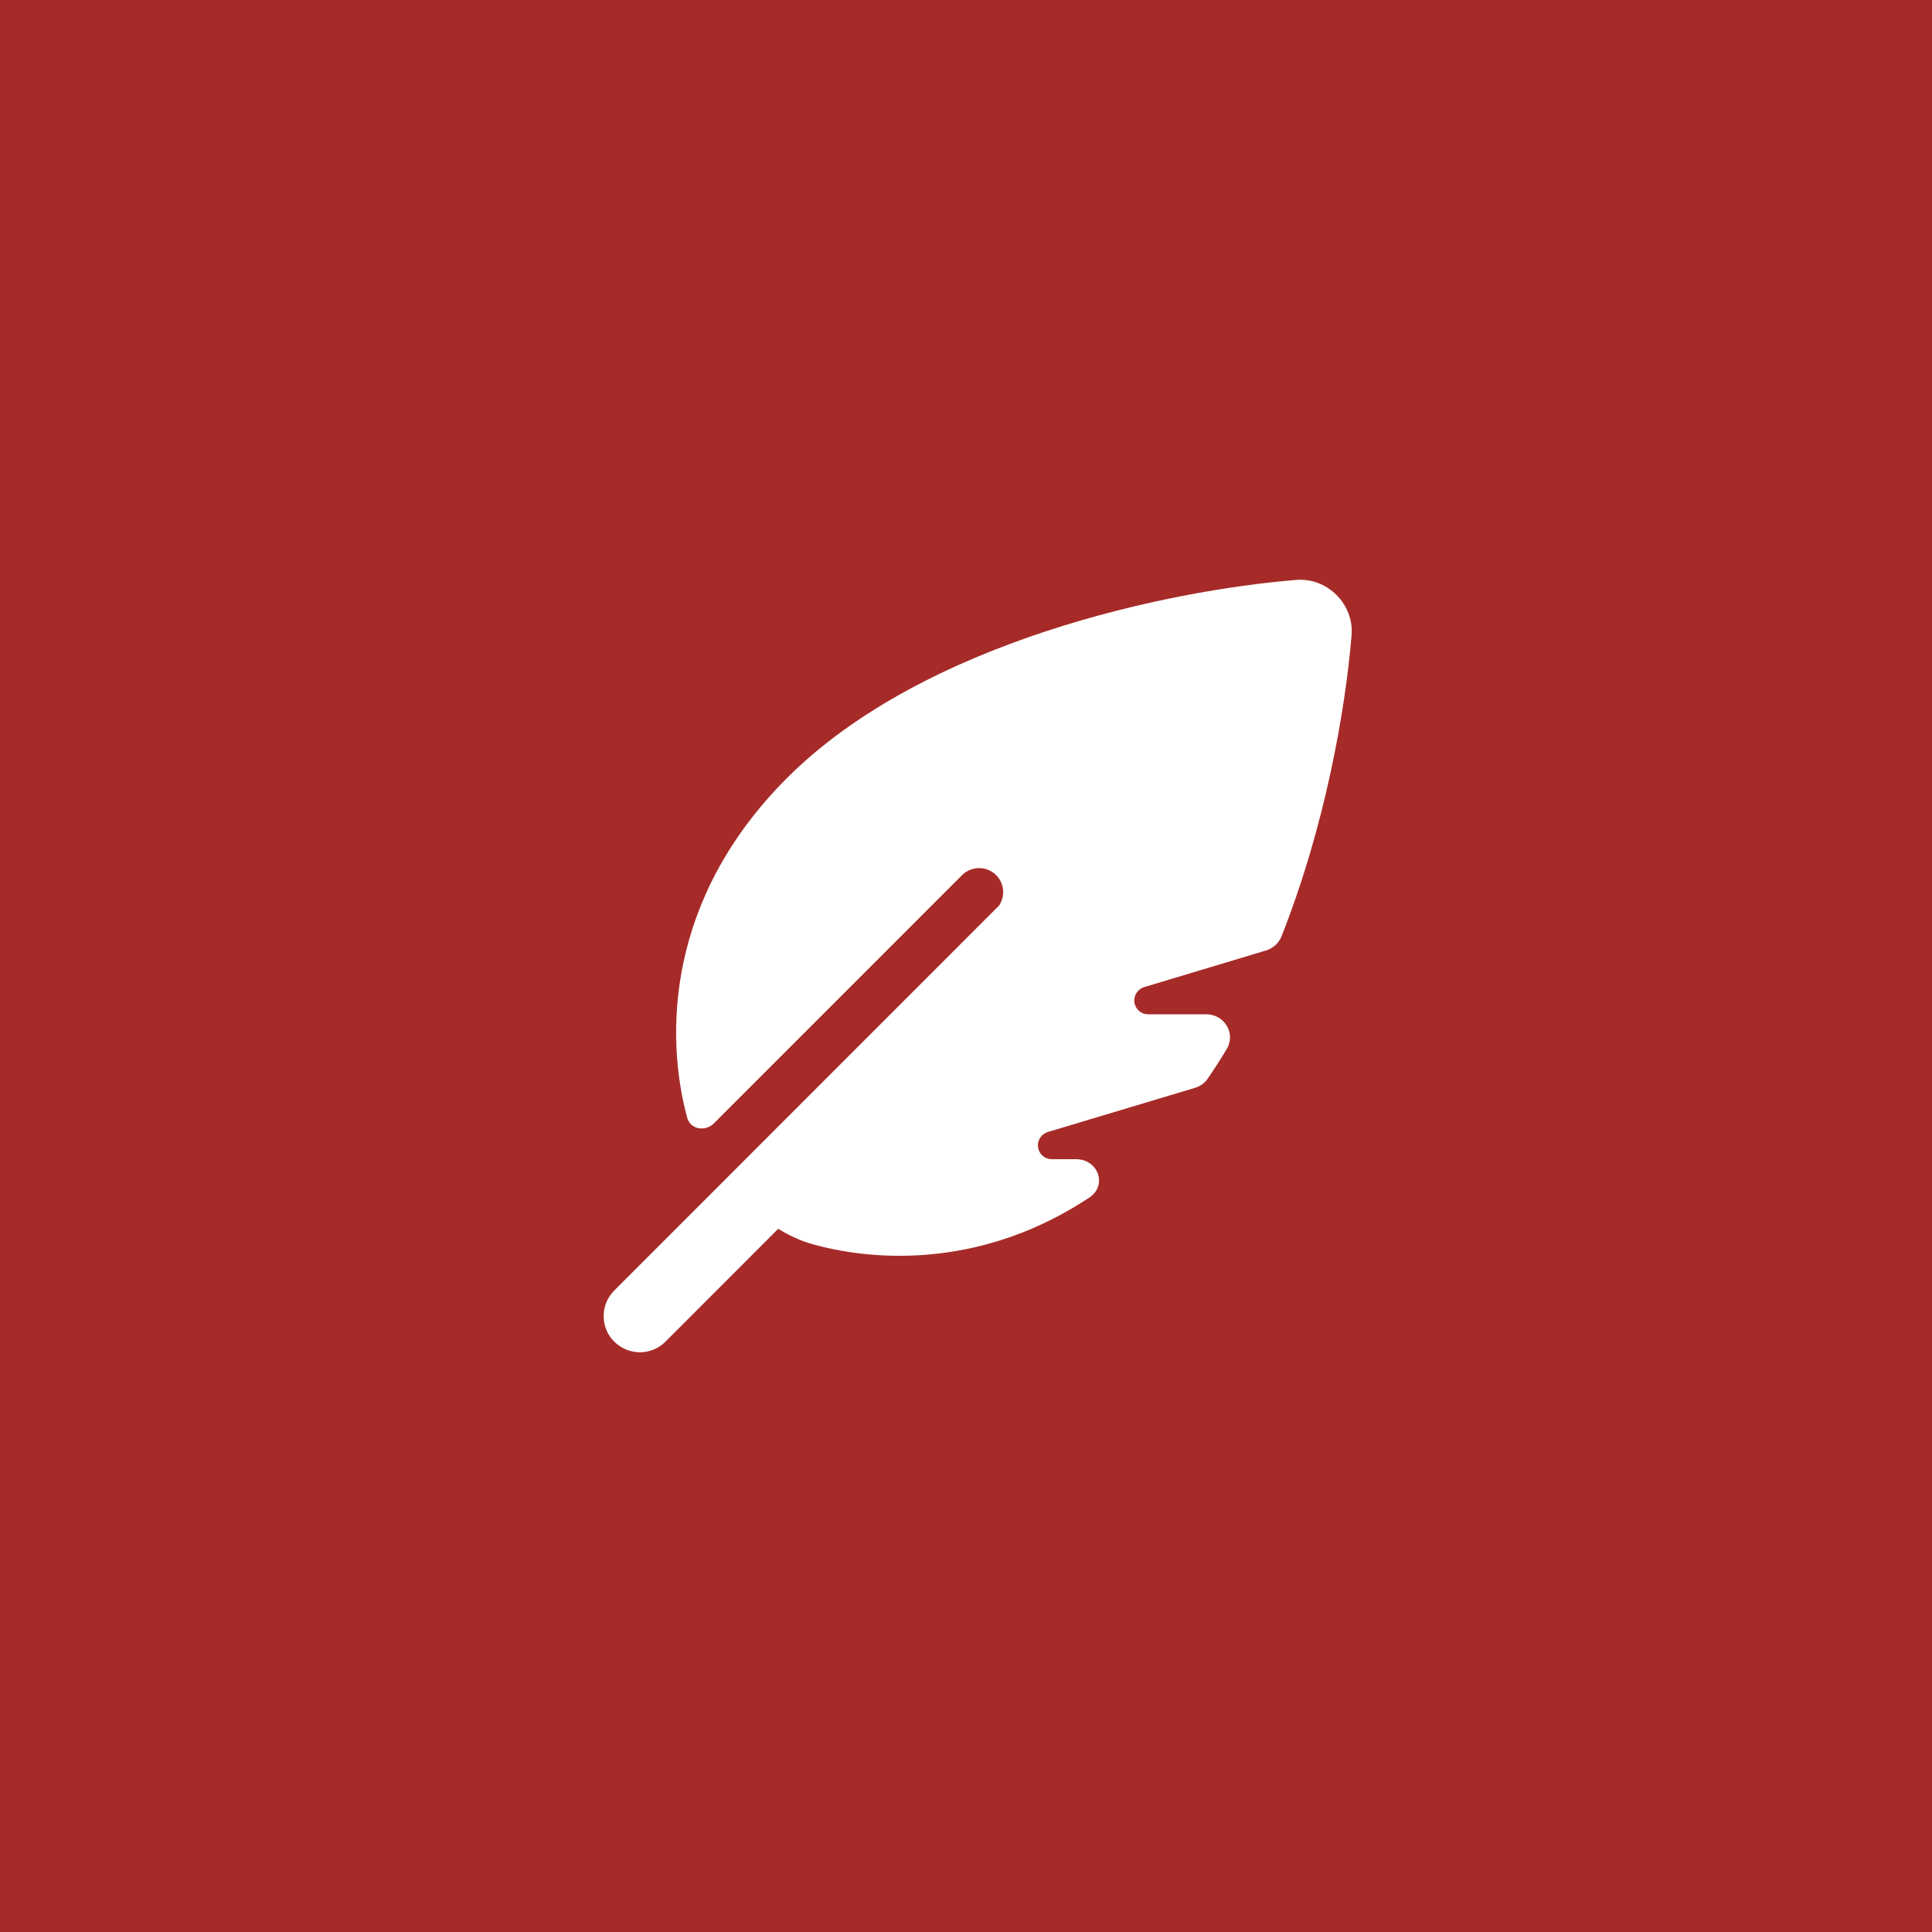
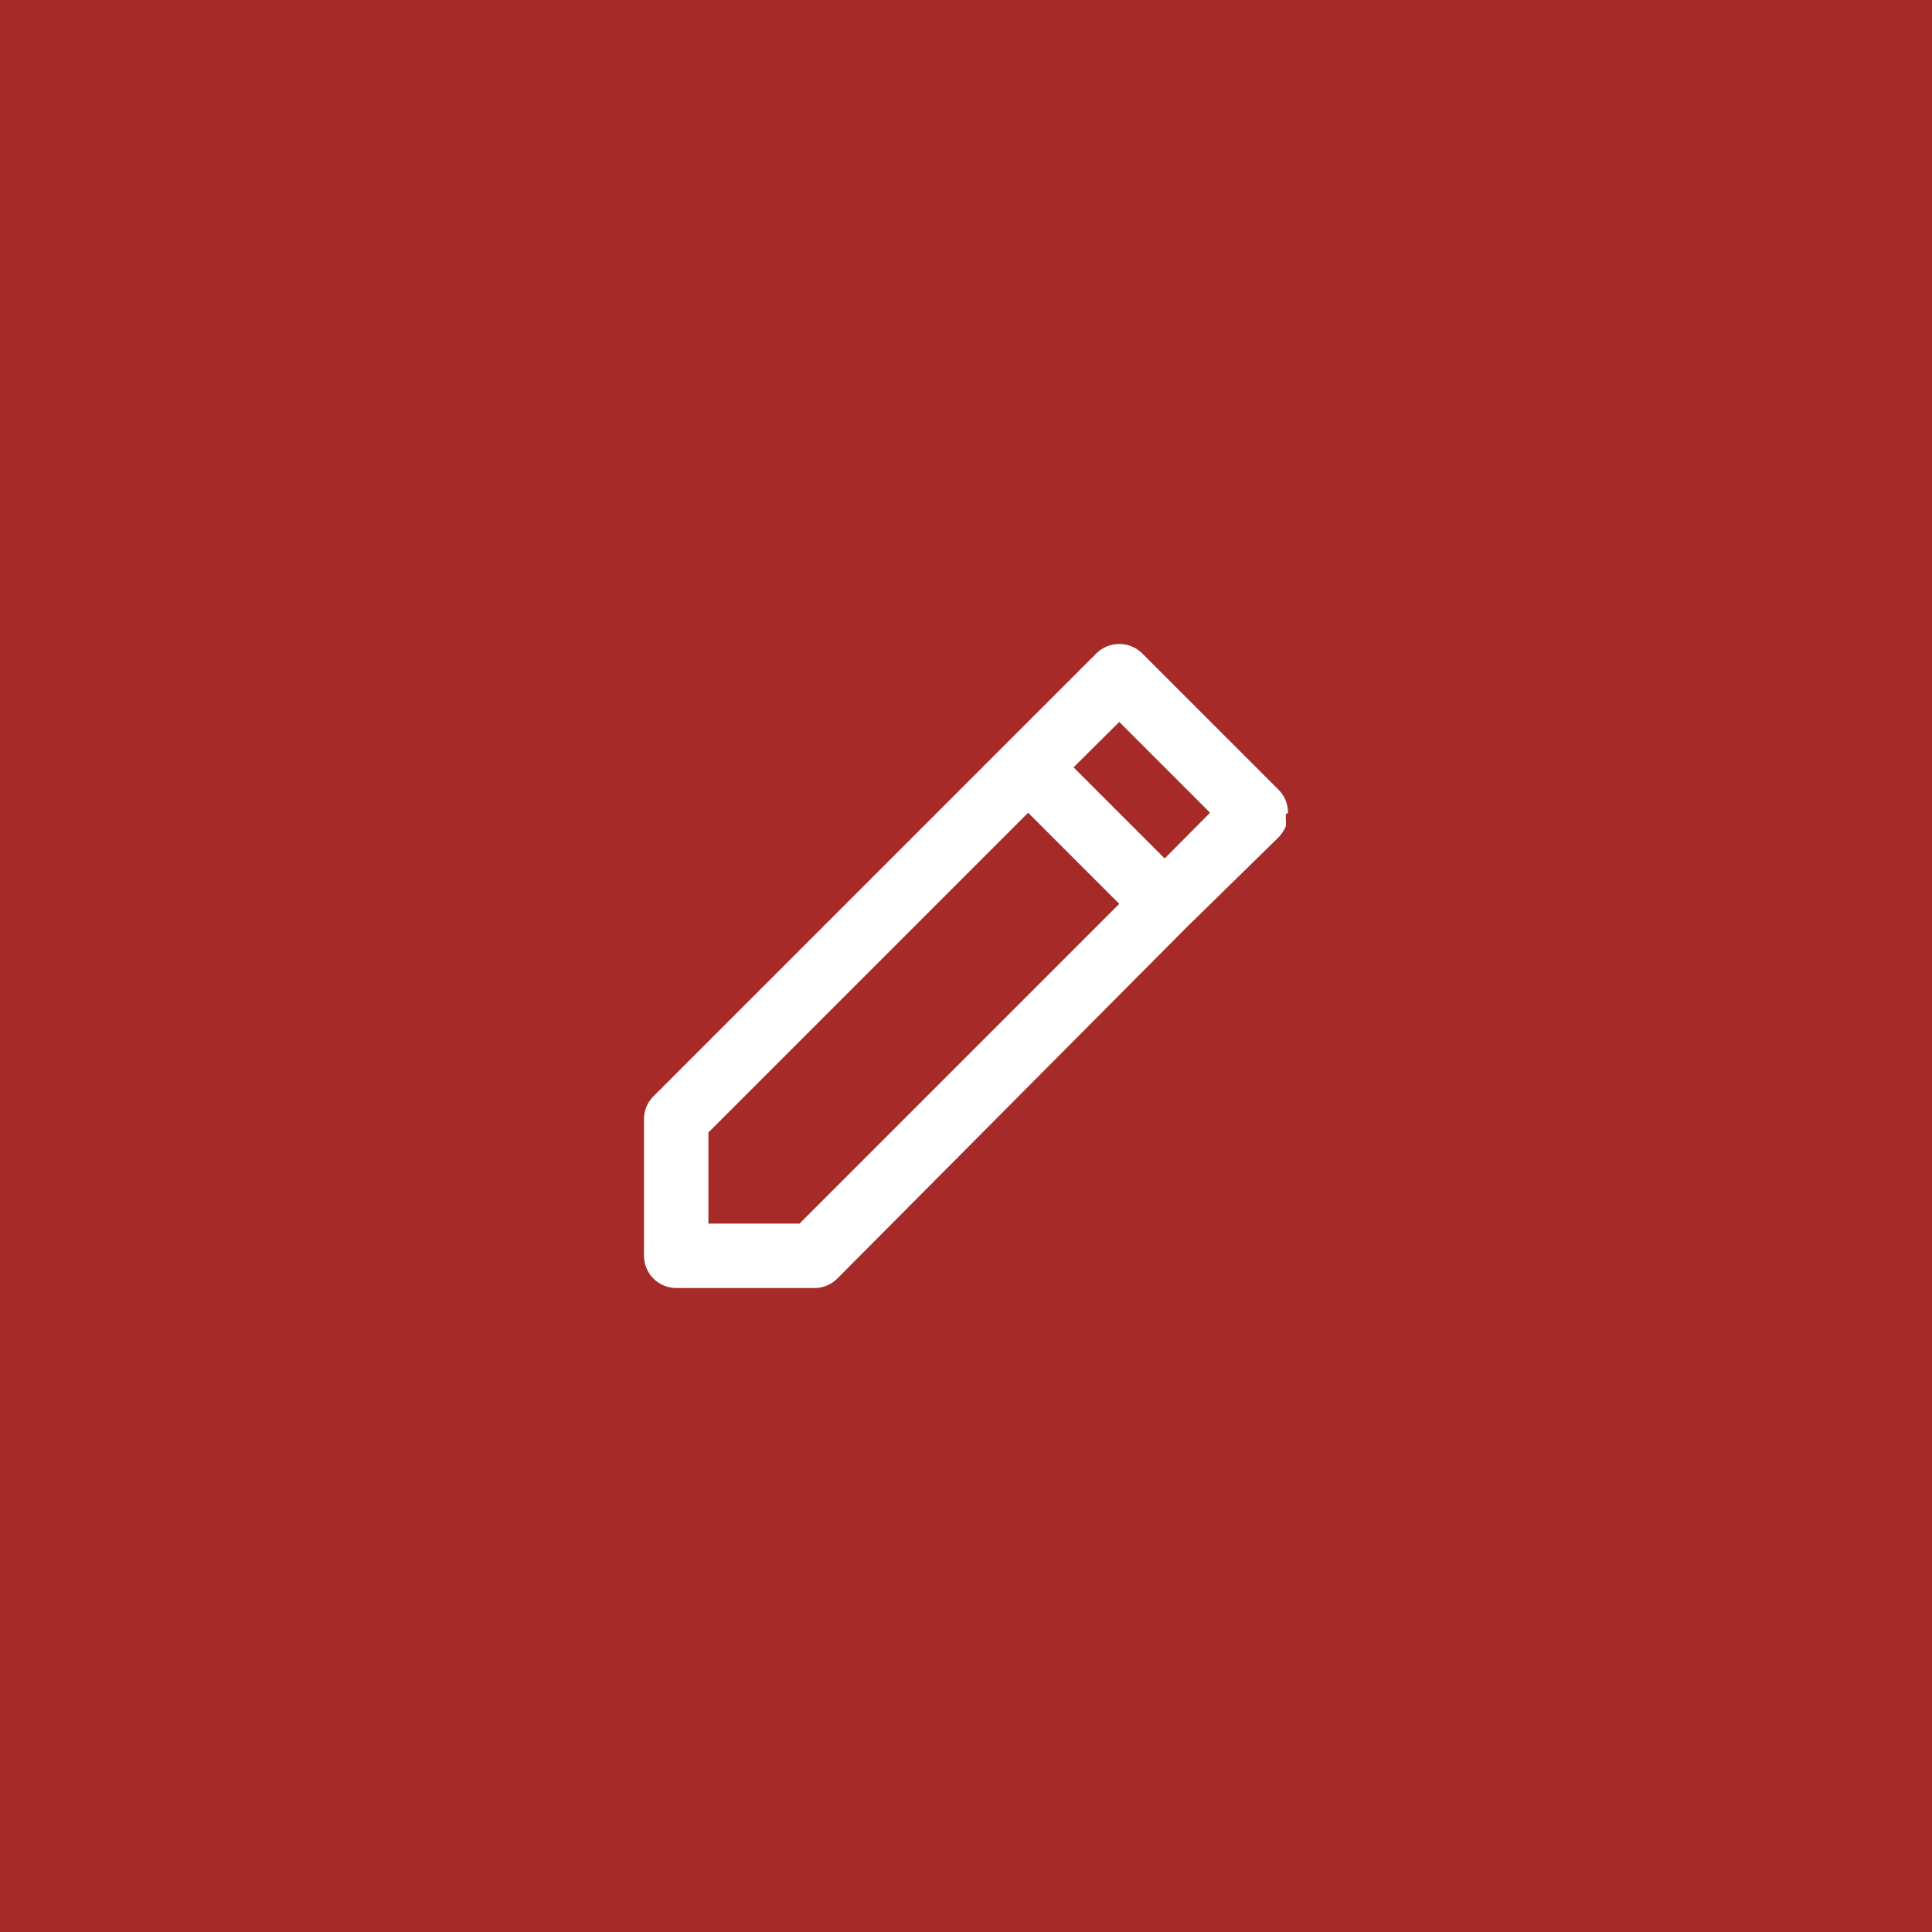
<svg xmlns="http://www.w3.org/2000/svg" width="100" height="100" viewBox="0 0 100 100" fill="none">
  <rect width="100" height="100" fill="#A62B28" />
-   <g clip-path="url(#clip0_222_2)">
-     <path d="M51.739 46.844L31.795 66.797C31.062 67.531 31.062 68.719 31.795 69.445C32.529 70.172 33.716 70.18 34.442 69.445L40.28 63.602C40.858 63.961 41.475 64.242 42.138 64.422C45.635 65.375 51.076 65.508 56.384 61.984C57.336 61.352 56.837 60 55.697 60H54.44C54.042 60 53.722 59.68 53.722 59.281C53.722 58.961 53.933 58.688 54.23 58.594L61.856 56.305C62.121 56.227 62.355 56.062 62.512 55.828C62.855 55.328 63.183 54.82 63.495 54.297C63.979 53.492 63.378 52.5 62.441 52.5H59.428C59.03 52.5 58.71 52.18 58.71 51.781C58.71 51.461 58.921 51.188 59.218 51.094L65.532 49.195C65.891 49.086 66.188 48.82 66.329 48.469C68.6 42.734 69.638 36.727 69.958 32.875C70.021 32.102 69.724 31.344 69.178 30.797C68.631 30.25 67.874 29.953 67.101 30.016C60.56 30.547 47.837 33.164 40.725 40.281C34.473 46.539 34.426 53.617 35.566 57.844C35.73 58.461 36.502 58.594 36.955 58.141L49.796 45.297C50.28 44.812 51.076 44.812 51.56 45.297C51.981 45.719 52.036 46.359 51.732 46.844H51.739Z" fill="white" />
-   </g>
-   <defs>
-     <clipPath id="clip0_222_2">
-       <rect x="30" y="30" width="39.966" height="40" fill="white" />
-     </clipPath>
-   </defs>
+   <path d="M66.667 42.067C66.668 41.847 66.626 41.63 66.543 41.427C66.46 41.224 66.338 41.039 66.183 40.883L59.117 33.817C58.961 33.662 58.776 33.54 58.573 33.457C58.37 33.374 58.153 33.332 57.933 33.333C57.714 33.332 57.497 33.374 57.294 33.457C57.09 33.54 56.906 33.662 56.75 33.817L52.033 38.533L33.817 56.75C33.662 56.906 33.54 57.09 33.457 57.293C33.374 57.496 33.332 57.714 33.333 57.933V65C33.333 65.442 33.509 65.866 33.822 66.178C34.134 66.491 34.558 66.667 35 66.667H42.067C42.3 66.679 42.533 66.643 42.751 66.56C42.97 66.476 43.168 66.348 43.333 66.183L61.45 47.967L66.183 43.333C66.335 43.172 66.459 42.986 66.55 42.783C66.566 42.65 66.566 42.516 66.55 42.383C66.558 42.306 66.558 42.227 66.55 42.15L66.667 42.067ZM41.383 63.333H36.667V58.617L53.217 42.067L57.933 46.783L41.383 63.333ZM60.283 44.433L55.567 39.717L57.933 37.367L62.633 42.067L60.283 44.433Z" fill="white" />
</svg>
